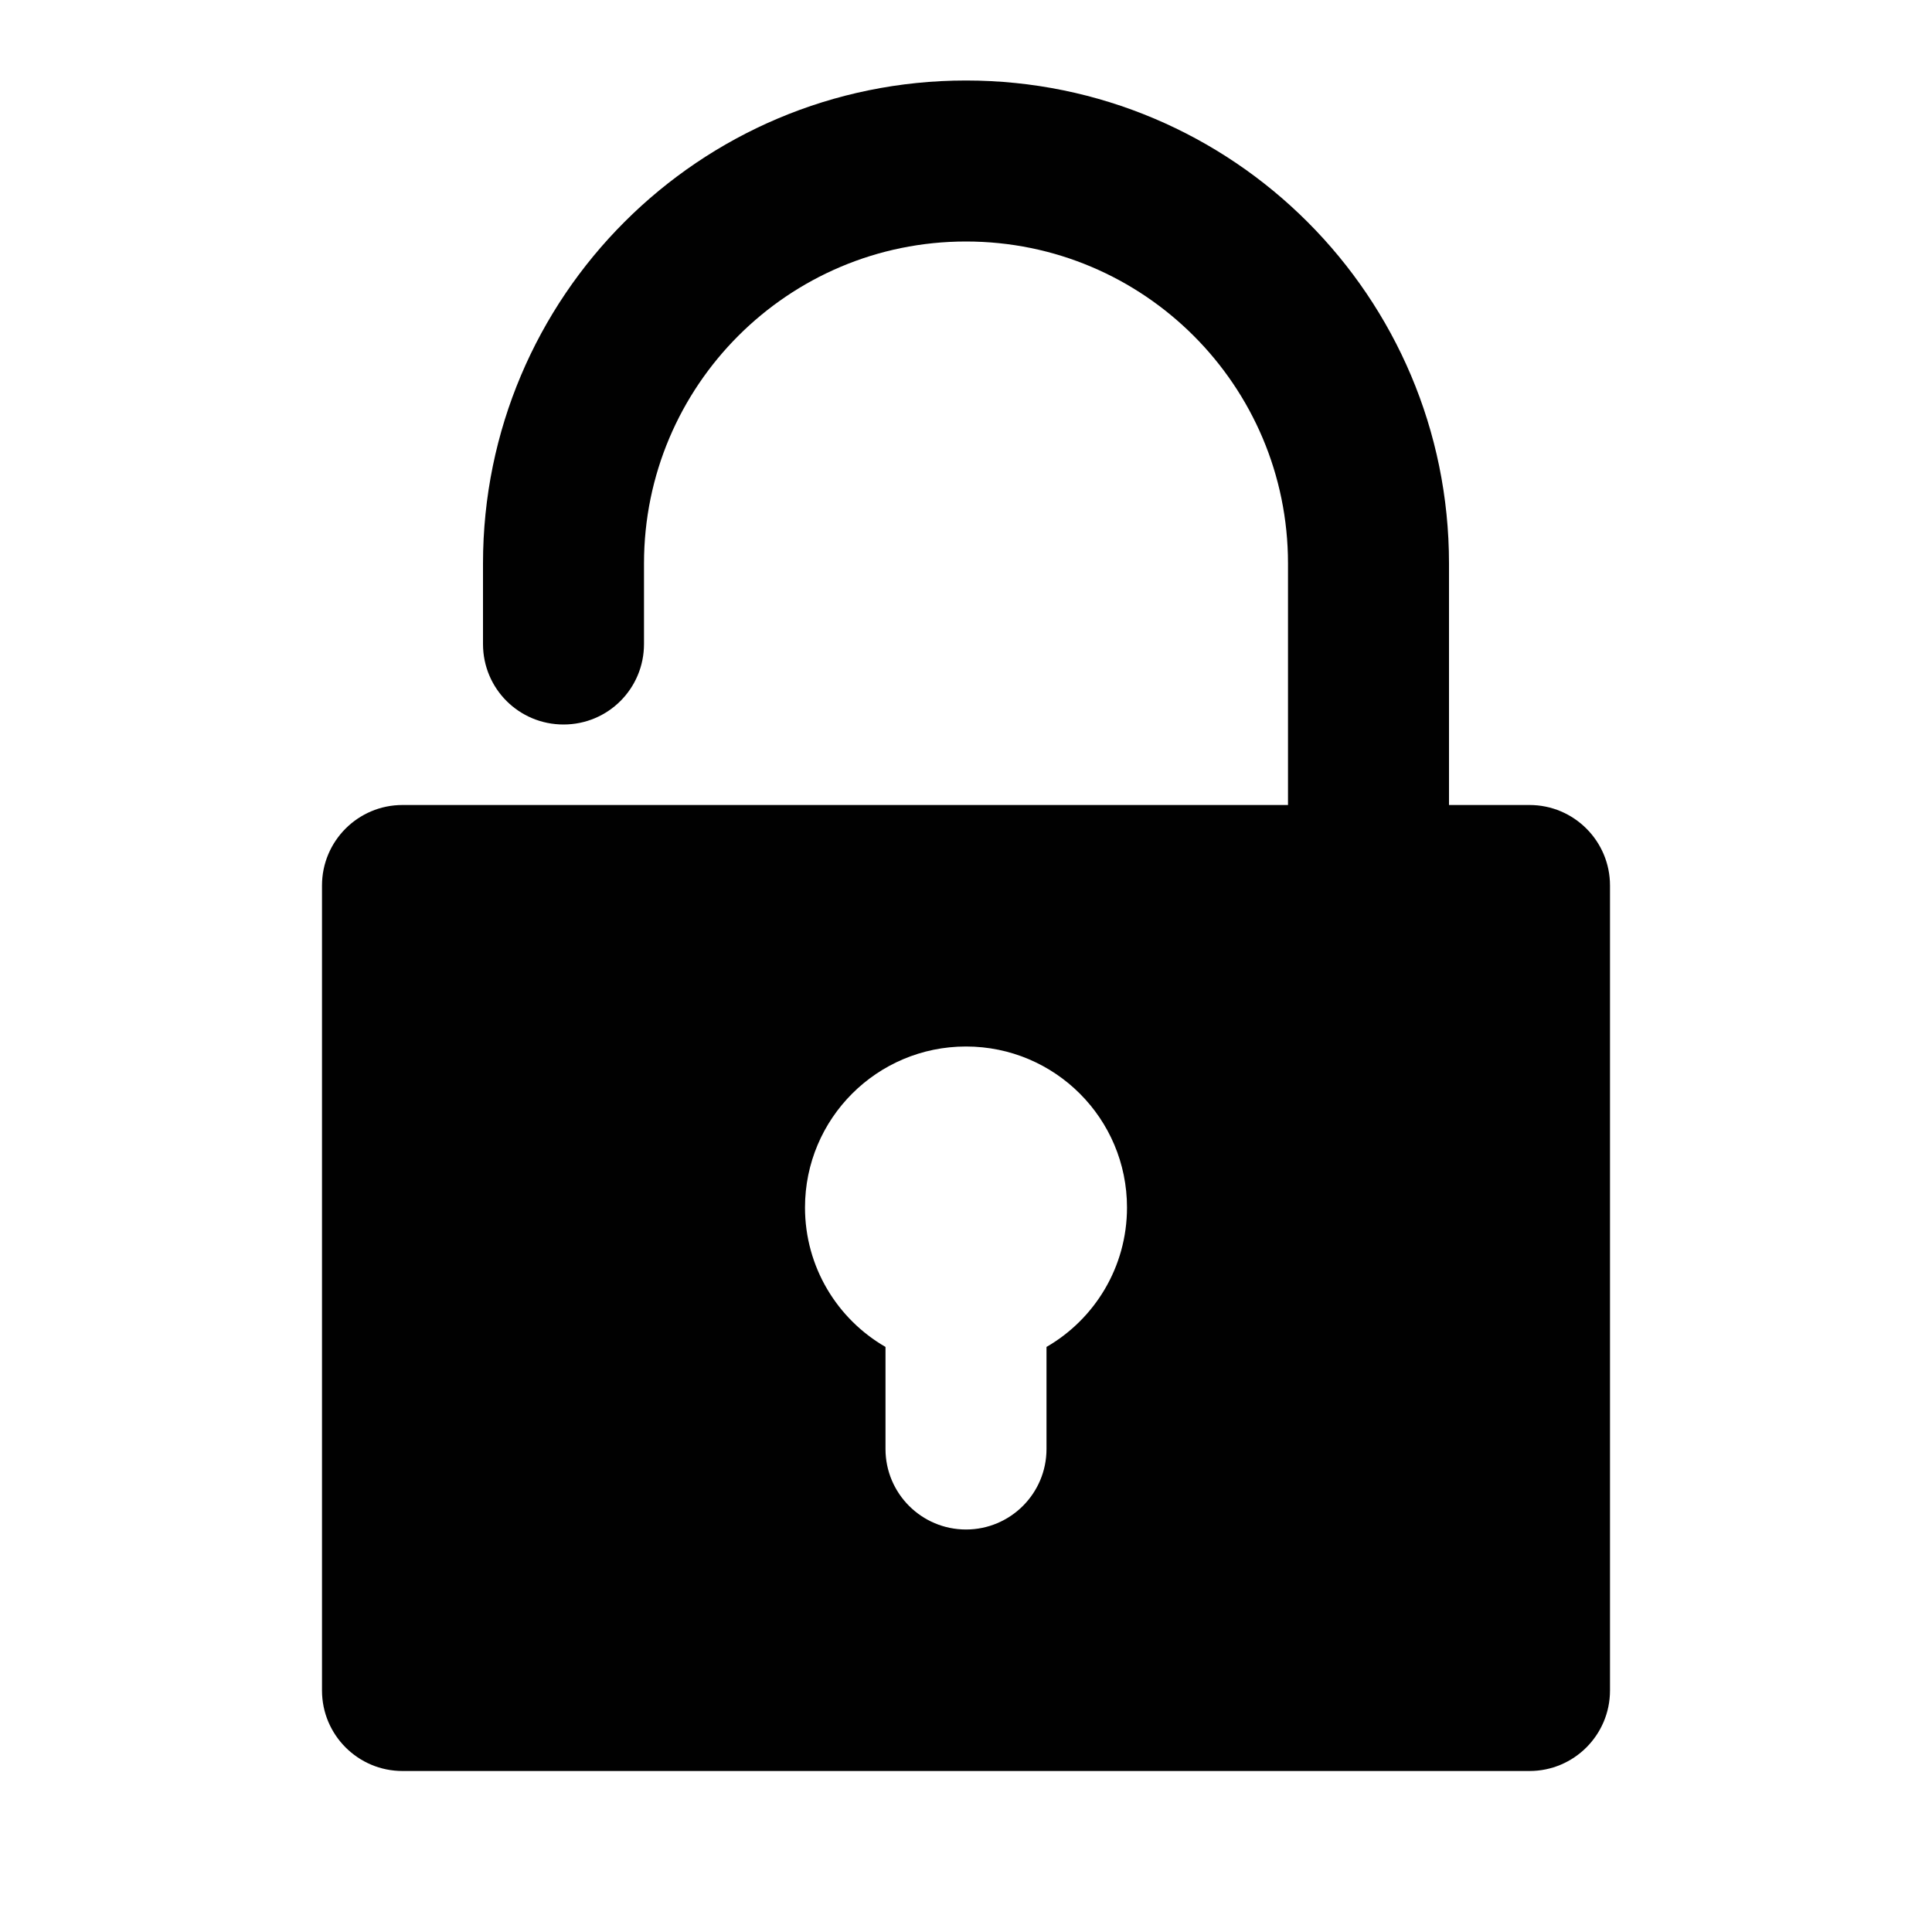
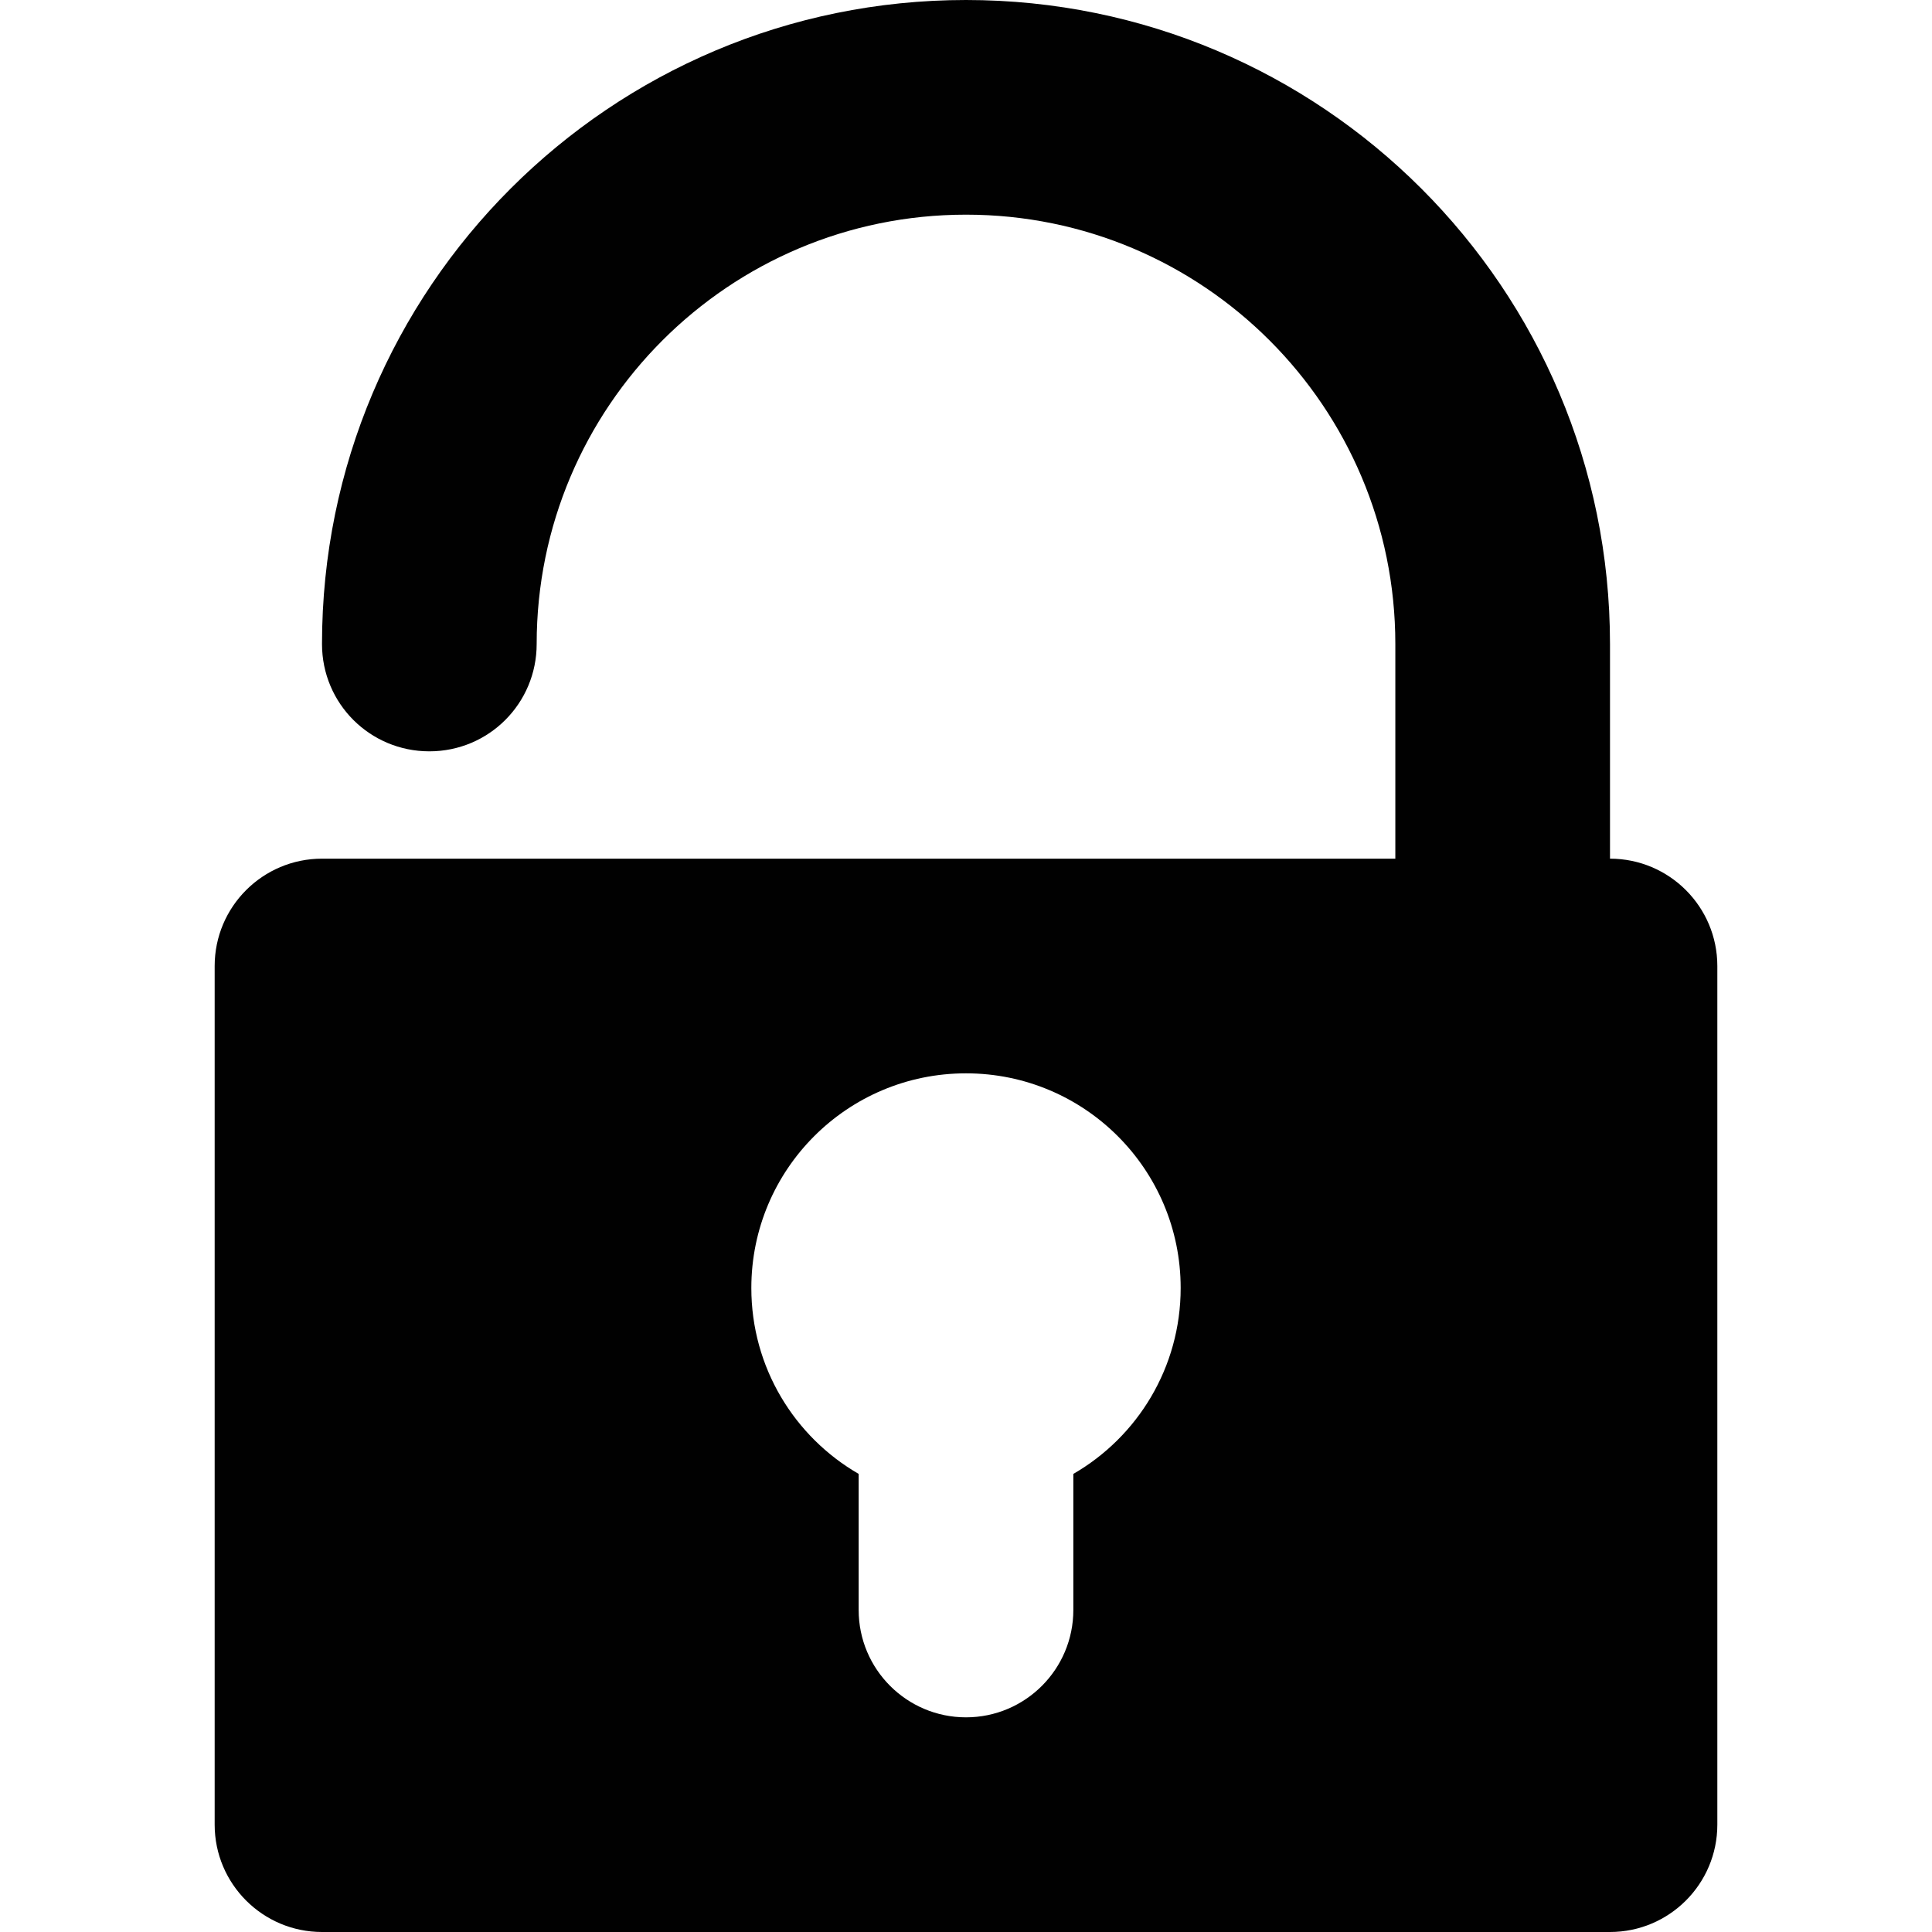
- <svg xmlns="http://www.w3.org/2000/svg" width="24px" height="24px" viewBox="0 0 24 24" version="1.1">
+ <svg xmlns="http://www.w3.org/2000/svg" width="18px" height="18px" viewBox="0 0 18 18" version="1.1">
  <defs />
  <g id="Symbols" stroke="none" stroke-width="1" fill="none" fill-rule="evenodd">
    <g id="unlock" fill="#010101">
-       <path d="M16,10 L16,7 C16,4.791 14.209,3 12,3 C9.791,3 8,4.791 8,7 L8,8 C8,8.552 7.556,9 7,9 C6.448,9 6,8.556 6,8 L6,7 C6,3.686 8.686,1 12,1 C15.314,1 18,3.686 18,7 L18,10 L19,10 C19.552,10 20,10.448 20,11 L20,21 C20,21.552 19.552,22 19,22 L5,22 C4.448,22 4,21.552 4,21 L4,11 C4,10.448 4.448,10 5,10 L16,10 Z M13,16.732 L13,18 C13,18.552 12.552,19 12,19 C11.448,19 11,18.552 11,18 L11,16.732 C10.402,16.387 10,15.74 10,15 C10,13.895 10.895,13 12,13 C13.105,13 14,13.895 14,15 C14,15.74 13.598,16.387 13,16.732 Z" id="Combined-Shape" />
+       <path d="M13,8 L13,6 C13,3.791 11.209,2 9,2 C6.791,2 5,3.791 5,6 C5,6.552 4.556,7 4,7 C3.448,7 3,6.556 3,6 C3,2.686 5.686,0 9,0 C12.314,0 15,2.686 15,6 L15,8 C15.552,8 16,8.448 16,9 L16,17 C16,17.552 15.552,18 15,18 L3,18 C2.448,18 2,17.552 2,17 L2,9 C2,8.448 2.448,8 3,8 L13,8 Z M10,13.732 L10,15 C10,15.552 9.552,16 9,16 C8.448,16 8,15.552 8,15 L8,13.732 C7.402,13.387 7,12.74 7,12 C7,10.895 7.895,10 9,10 C10.105,10 11,10.895 11,12 C11,12.74 10.598,13.387 10,13.732 Z" id="Combined-Shape" />
    </g>
  </g>
</svg>
